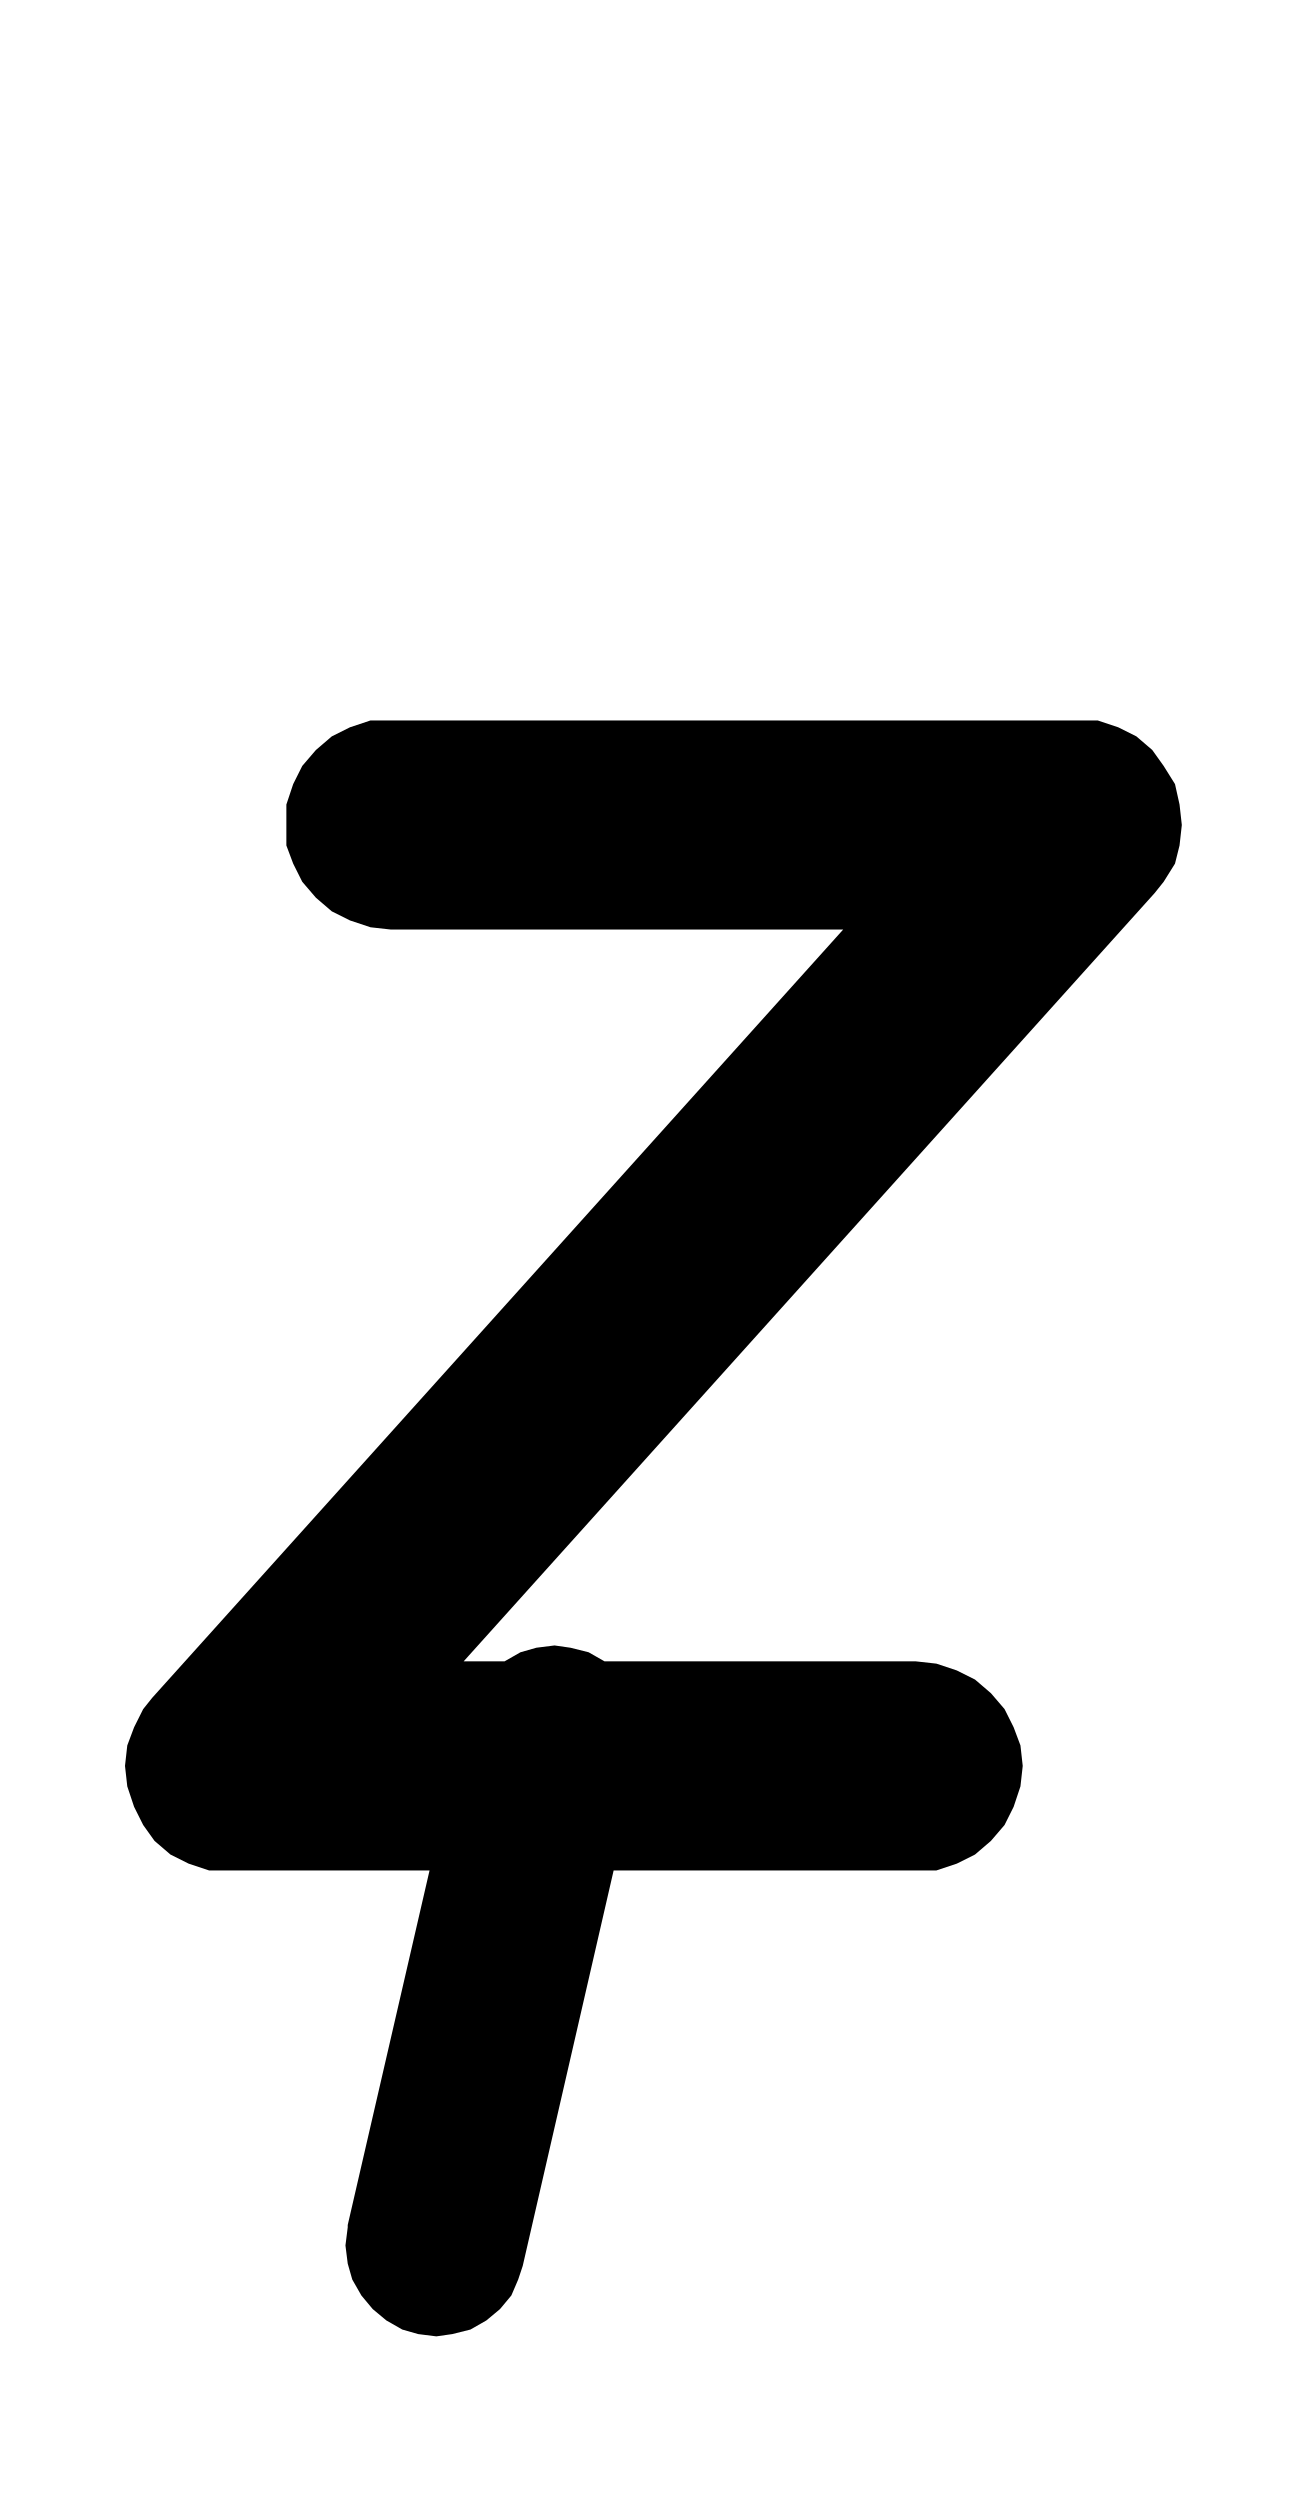
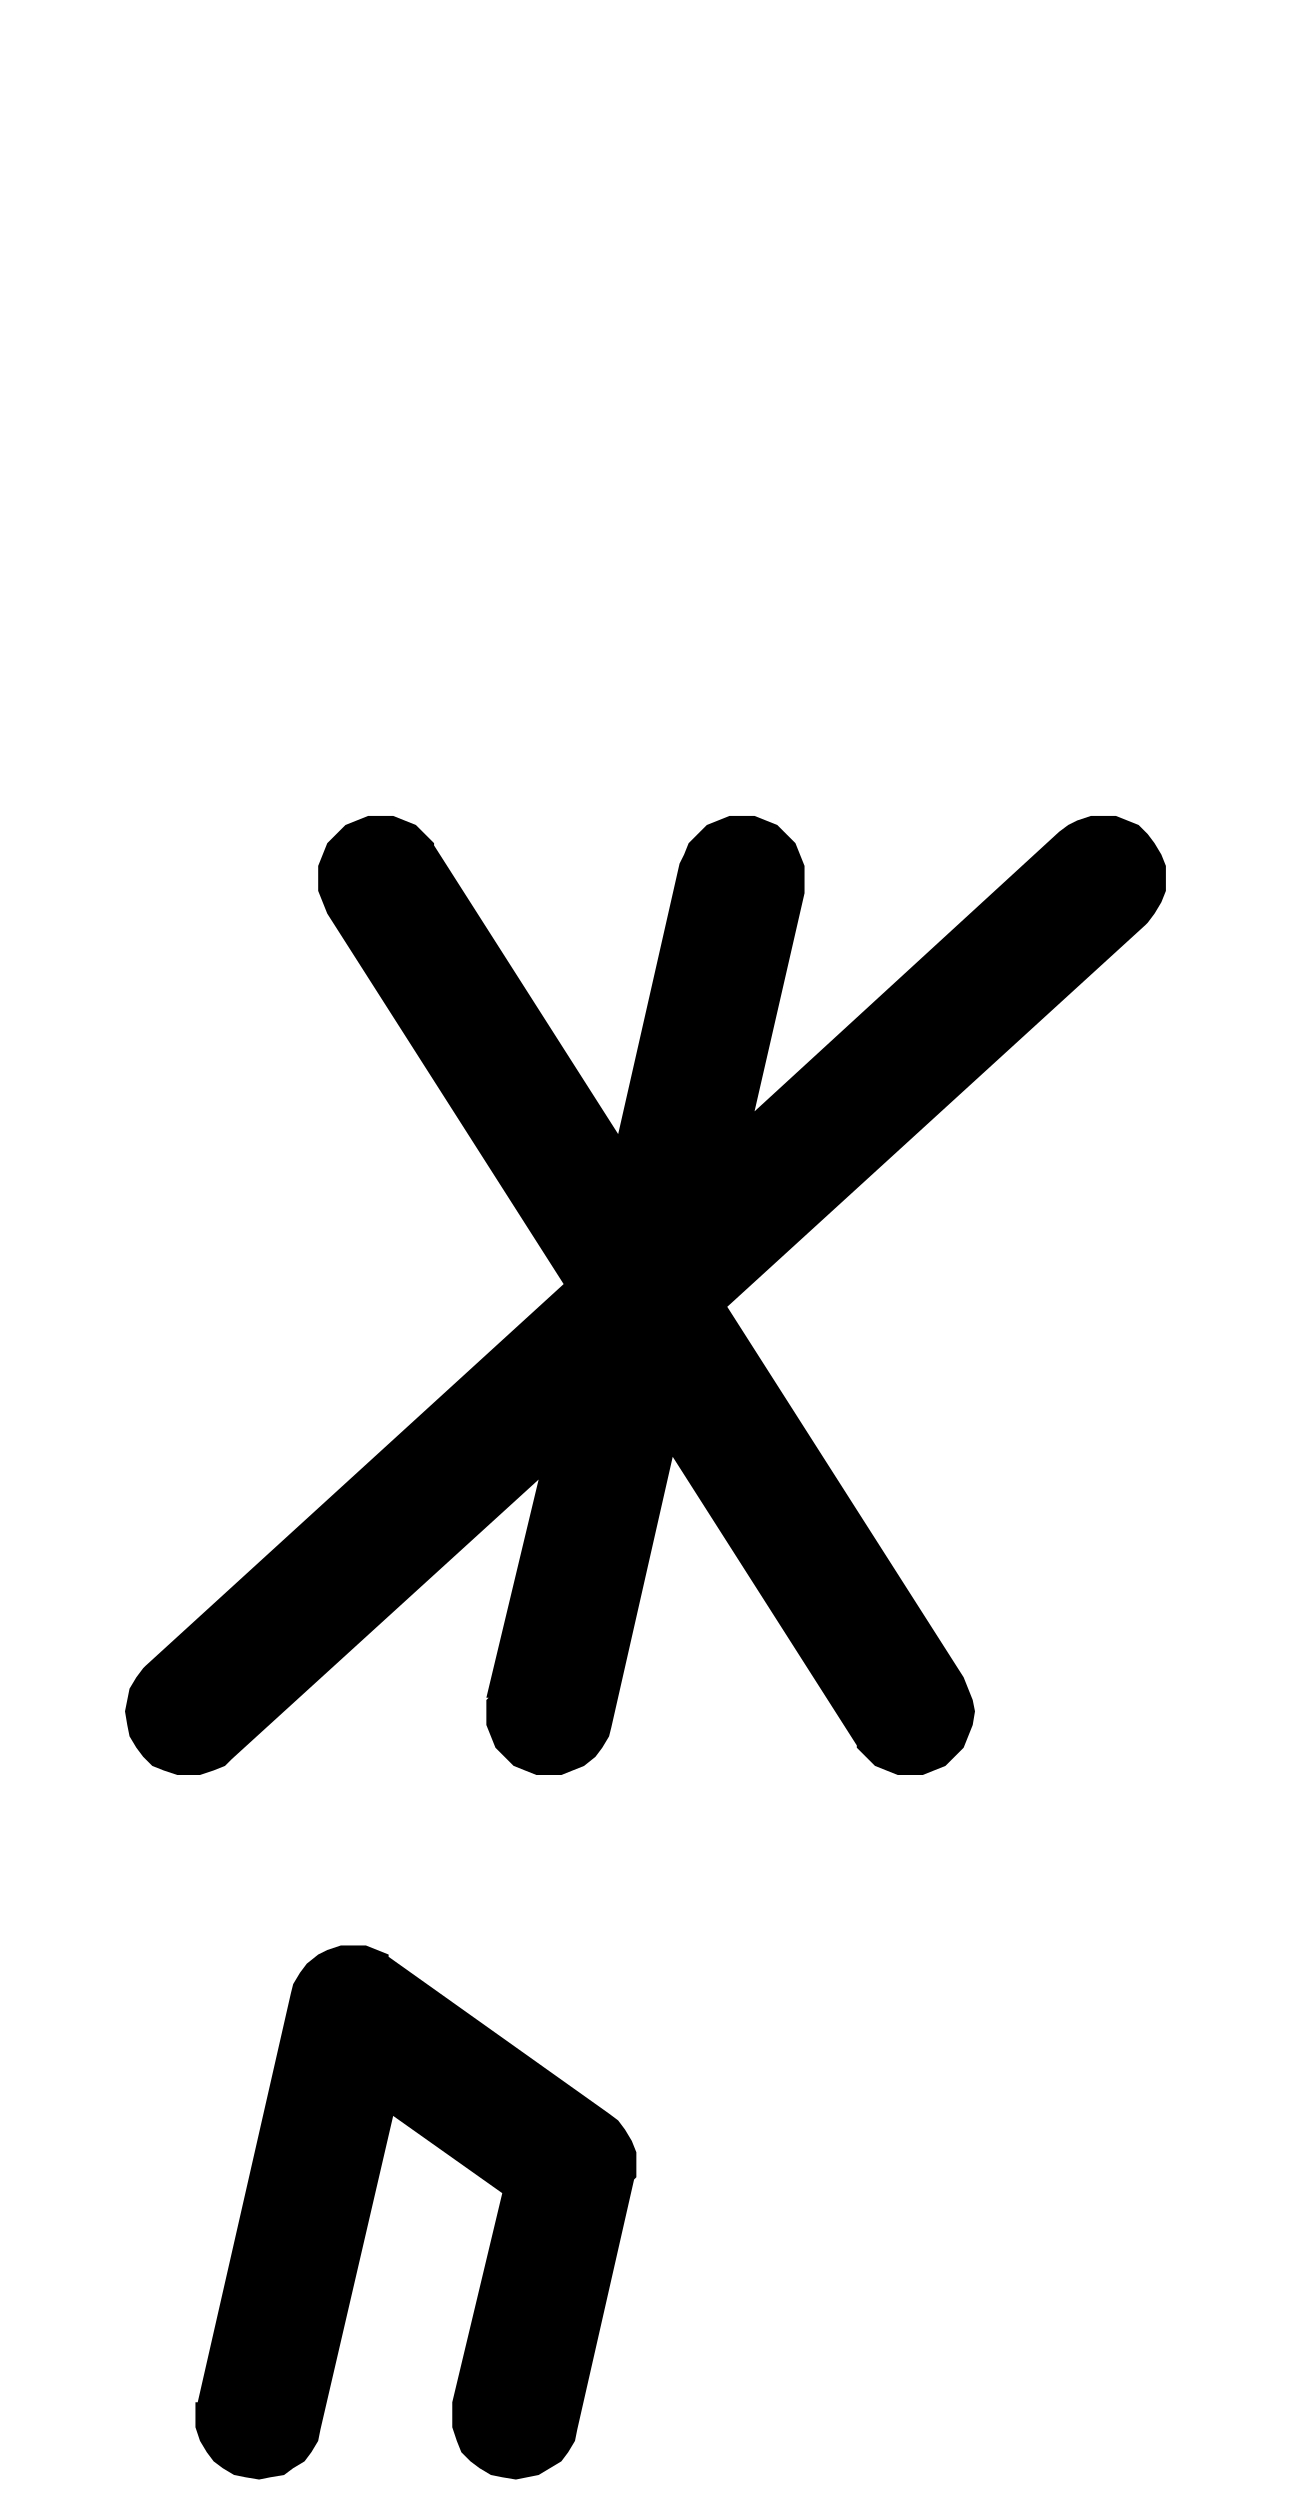
- <svg xmlns="http://www.w3.org/2000/svg" viewBox="0 -900 575 1100">
-   <path transform="scale(1,-1)" fill="currentColor" d="M172 583H474H483L492 580L500 576L507 570L512 563L517 555L519 546L520 537L519 528L517 520L512 512L508 507L204 169H221H222L229 173L236 175L244 176L251 175L259 173L266 169H267H403L412 168L421 165L429 161L436 155L442 148L446 140L449 132L450 123L449 114L446 105L442 97L436 90L429 84L421 80L412 77H403H270L230 -97L228 -103L225 -110L220 -116L214 -121L207 -125L199 -127L192 -128L184 -127L177 -125L170 -121L164 -116L159 -110L155 -103L153 -96L152 -88L153 -80V-79L189 77H101H92L83 80L75 84L68 90L63 97L59 105L56 114L55 123L56 132L59 140L63 148L67 153L371 491H172L163 492L154 495L146 499L139 505L133 512L129 520L126 528V537V546L129 555L133 563L139 570L146 576L154 580L163 583Z" />
+ <svg xmlns="http://www.w3.org/2000/svg" viewBox="0 -900 568 1100">
+   <path transform="scale(1,-1)" fill="currentColor" d="M191 528 272 401 299 520 301 524 303 529 307 533 311 537 316 539 321 541H326H332L337 539L342 537L346 533L350 529L352 524L354 519V513V508V507L332 411L466 534L470 537L474 539L480 541H485H491L496 539L501 537L505 533L508 529L511 524L513 519V513V508L511 503L508 498L505 494L504 493L320 325L424 162L426 157L428 152L429 147L428 141L426 136L424 131L420 127L416 123L411 121L406 119H401H395L390 121L385 123L381 127L377 131V132L296 259L269 140L268 136L265 131L262 127L257 123L252 121L247 119H242H236L231 121L226 123L222 127L218 131L216 136L214 141V147V152L215 153H214L237 249L102 126L99 123L94 121L88 119H83H78L72 121L67 123L63 127L60 131L57 136L56 141L55 147L56 152L57 157L60 162L63 166L64 167L248 335L144 498L142 503L140 508V513V519L142 524L144 529L148 533L152 537L157 539L162 541H168H173L178 539L183 537L187 533L191 529ZM87 -157 128 23 129 27 132 32 135 36 140 40 144 42 150 44H155H161L166 42L171 40V39L268 -30L272 -33L275 -37L278 -42L280 -47V-53V-58L279 -59L254 -169L253 -174L250 -179L247 -183L242 -186L237 -189L232 -190L227 -191L221 -190L216 -189L211 -186L207 -183L203 -179L201 -174L199 -168V-163V-157H200H199L221 -65L173 -31L141 -169L140 -174L137 -179L134 -183L129 -186L125 -189L119 -190L114 -191L108 -190L103 -189L98 -186L94 -183L91 -179L88 -174L86 -168V-163V-157Z" />
</svg>
